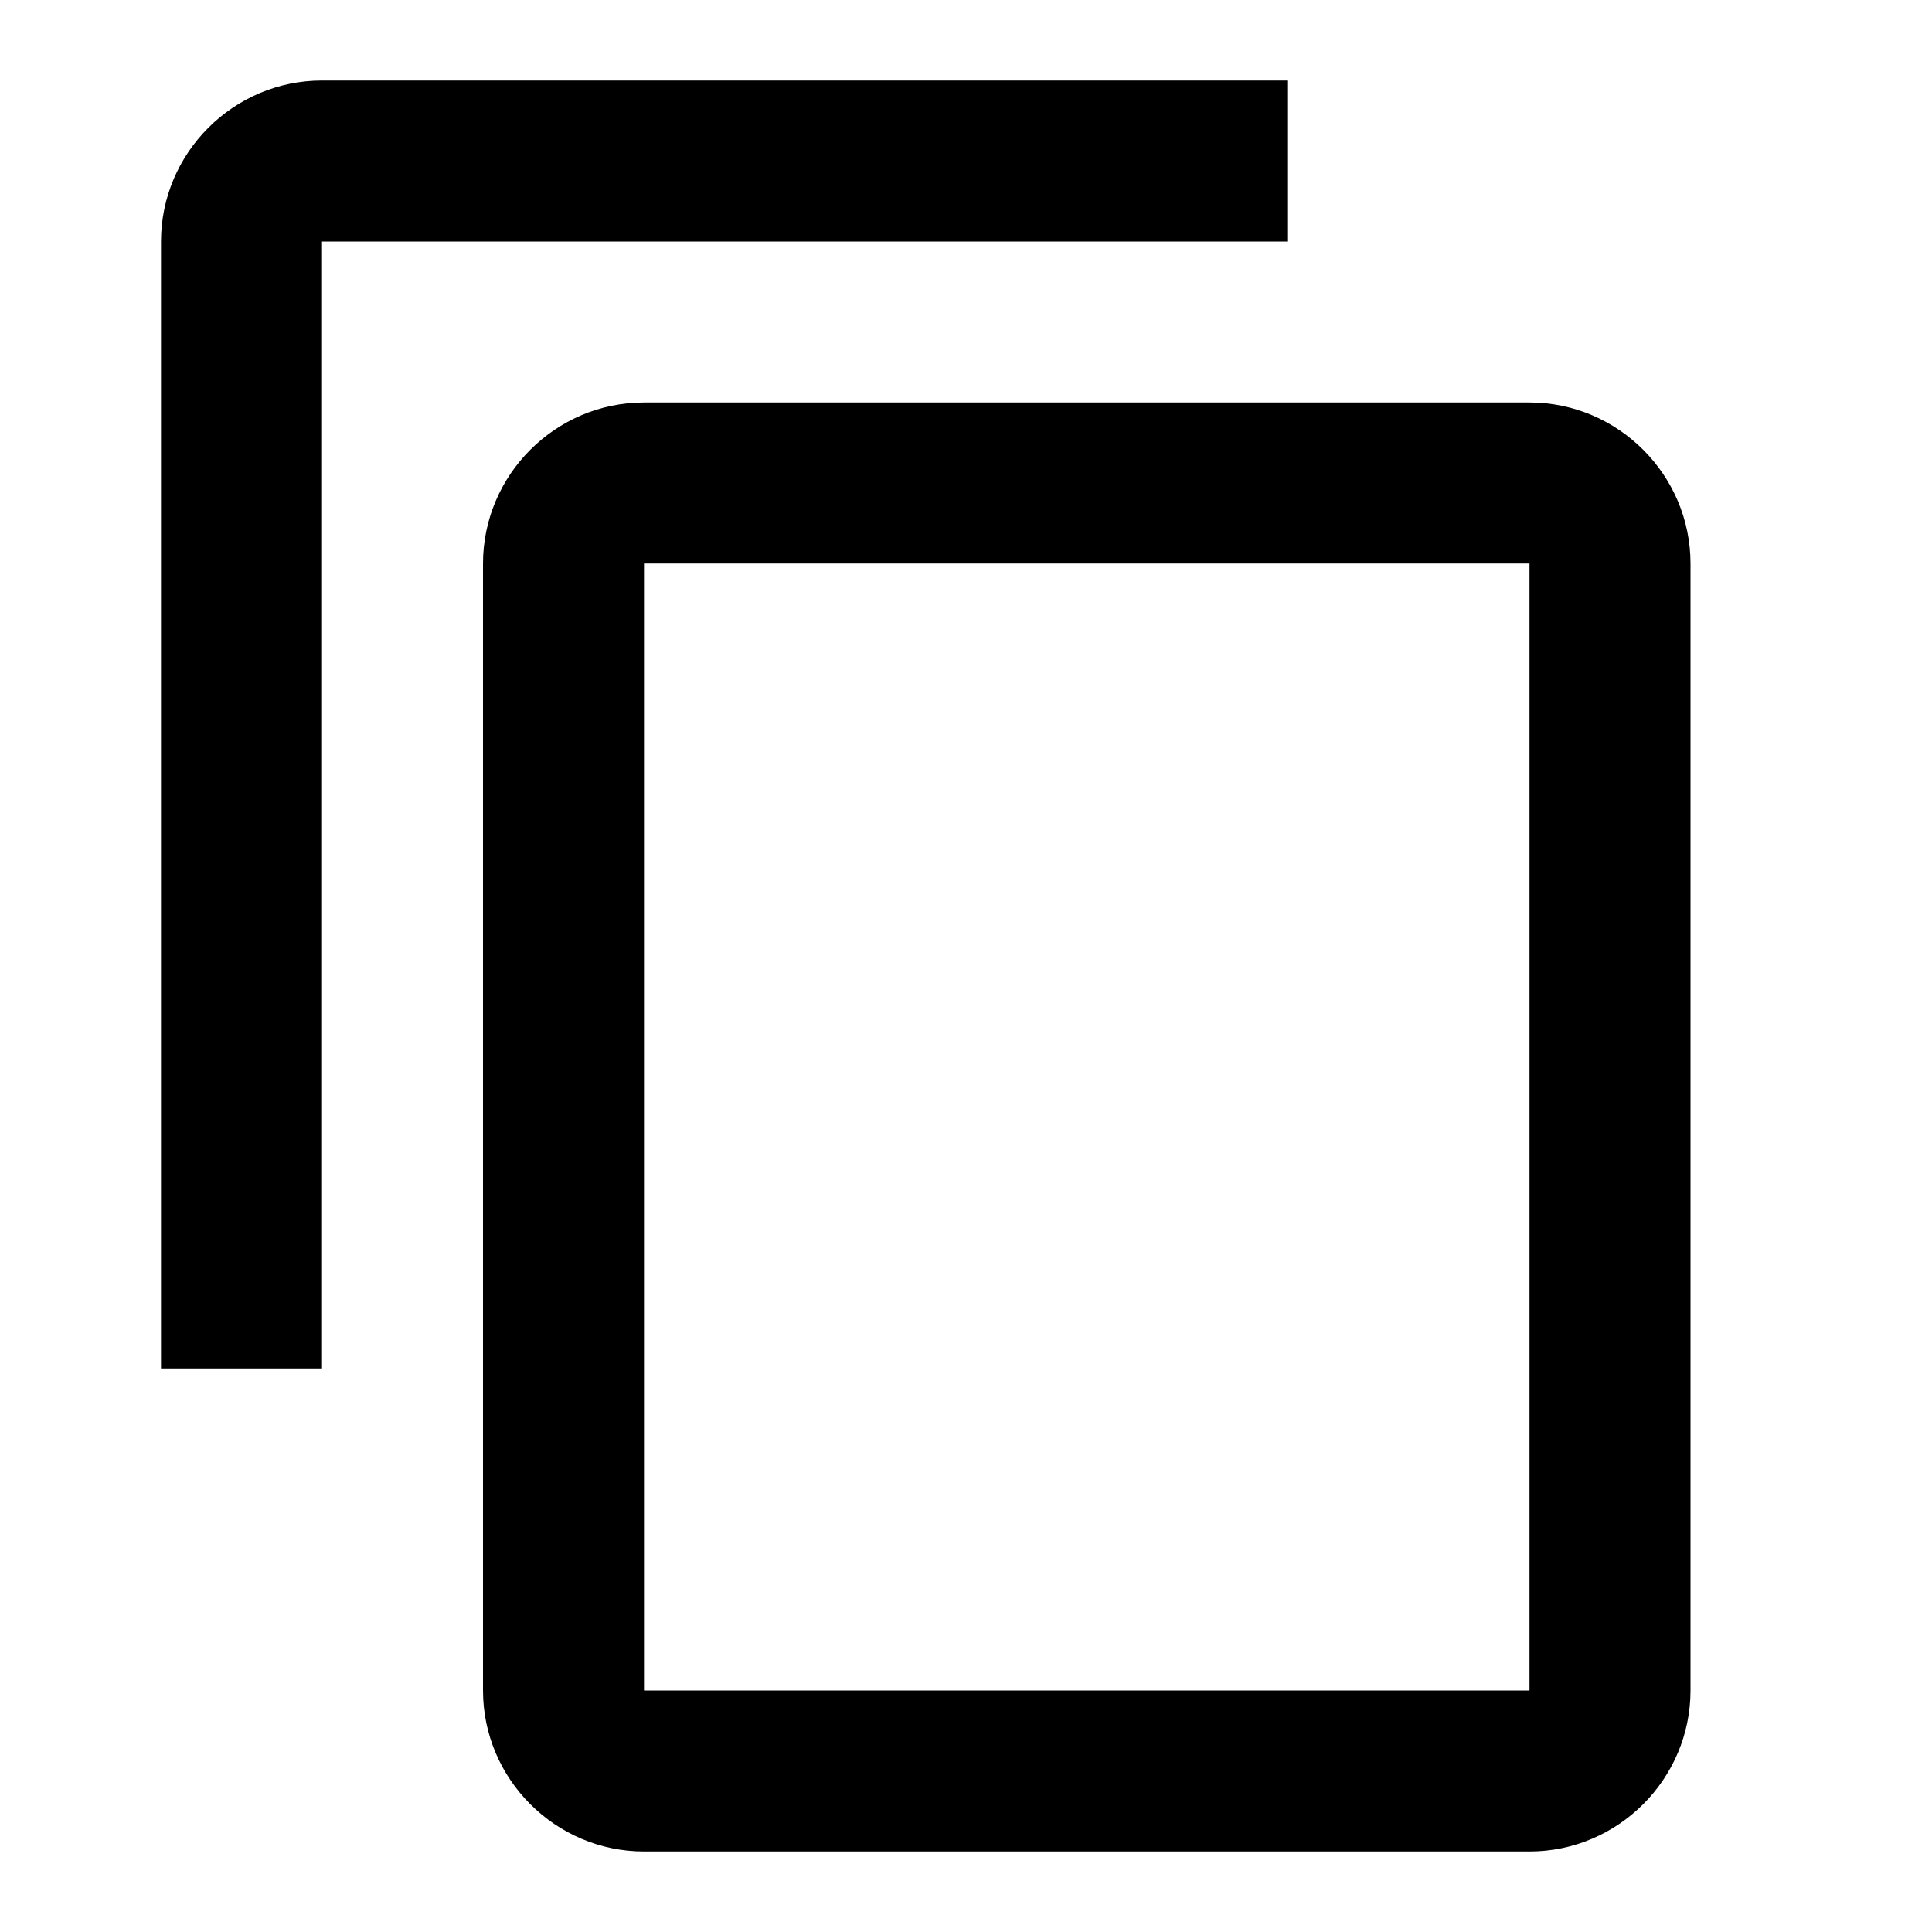
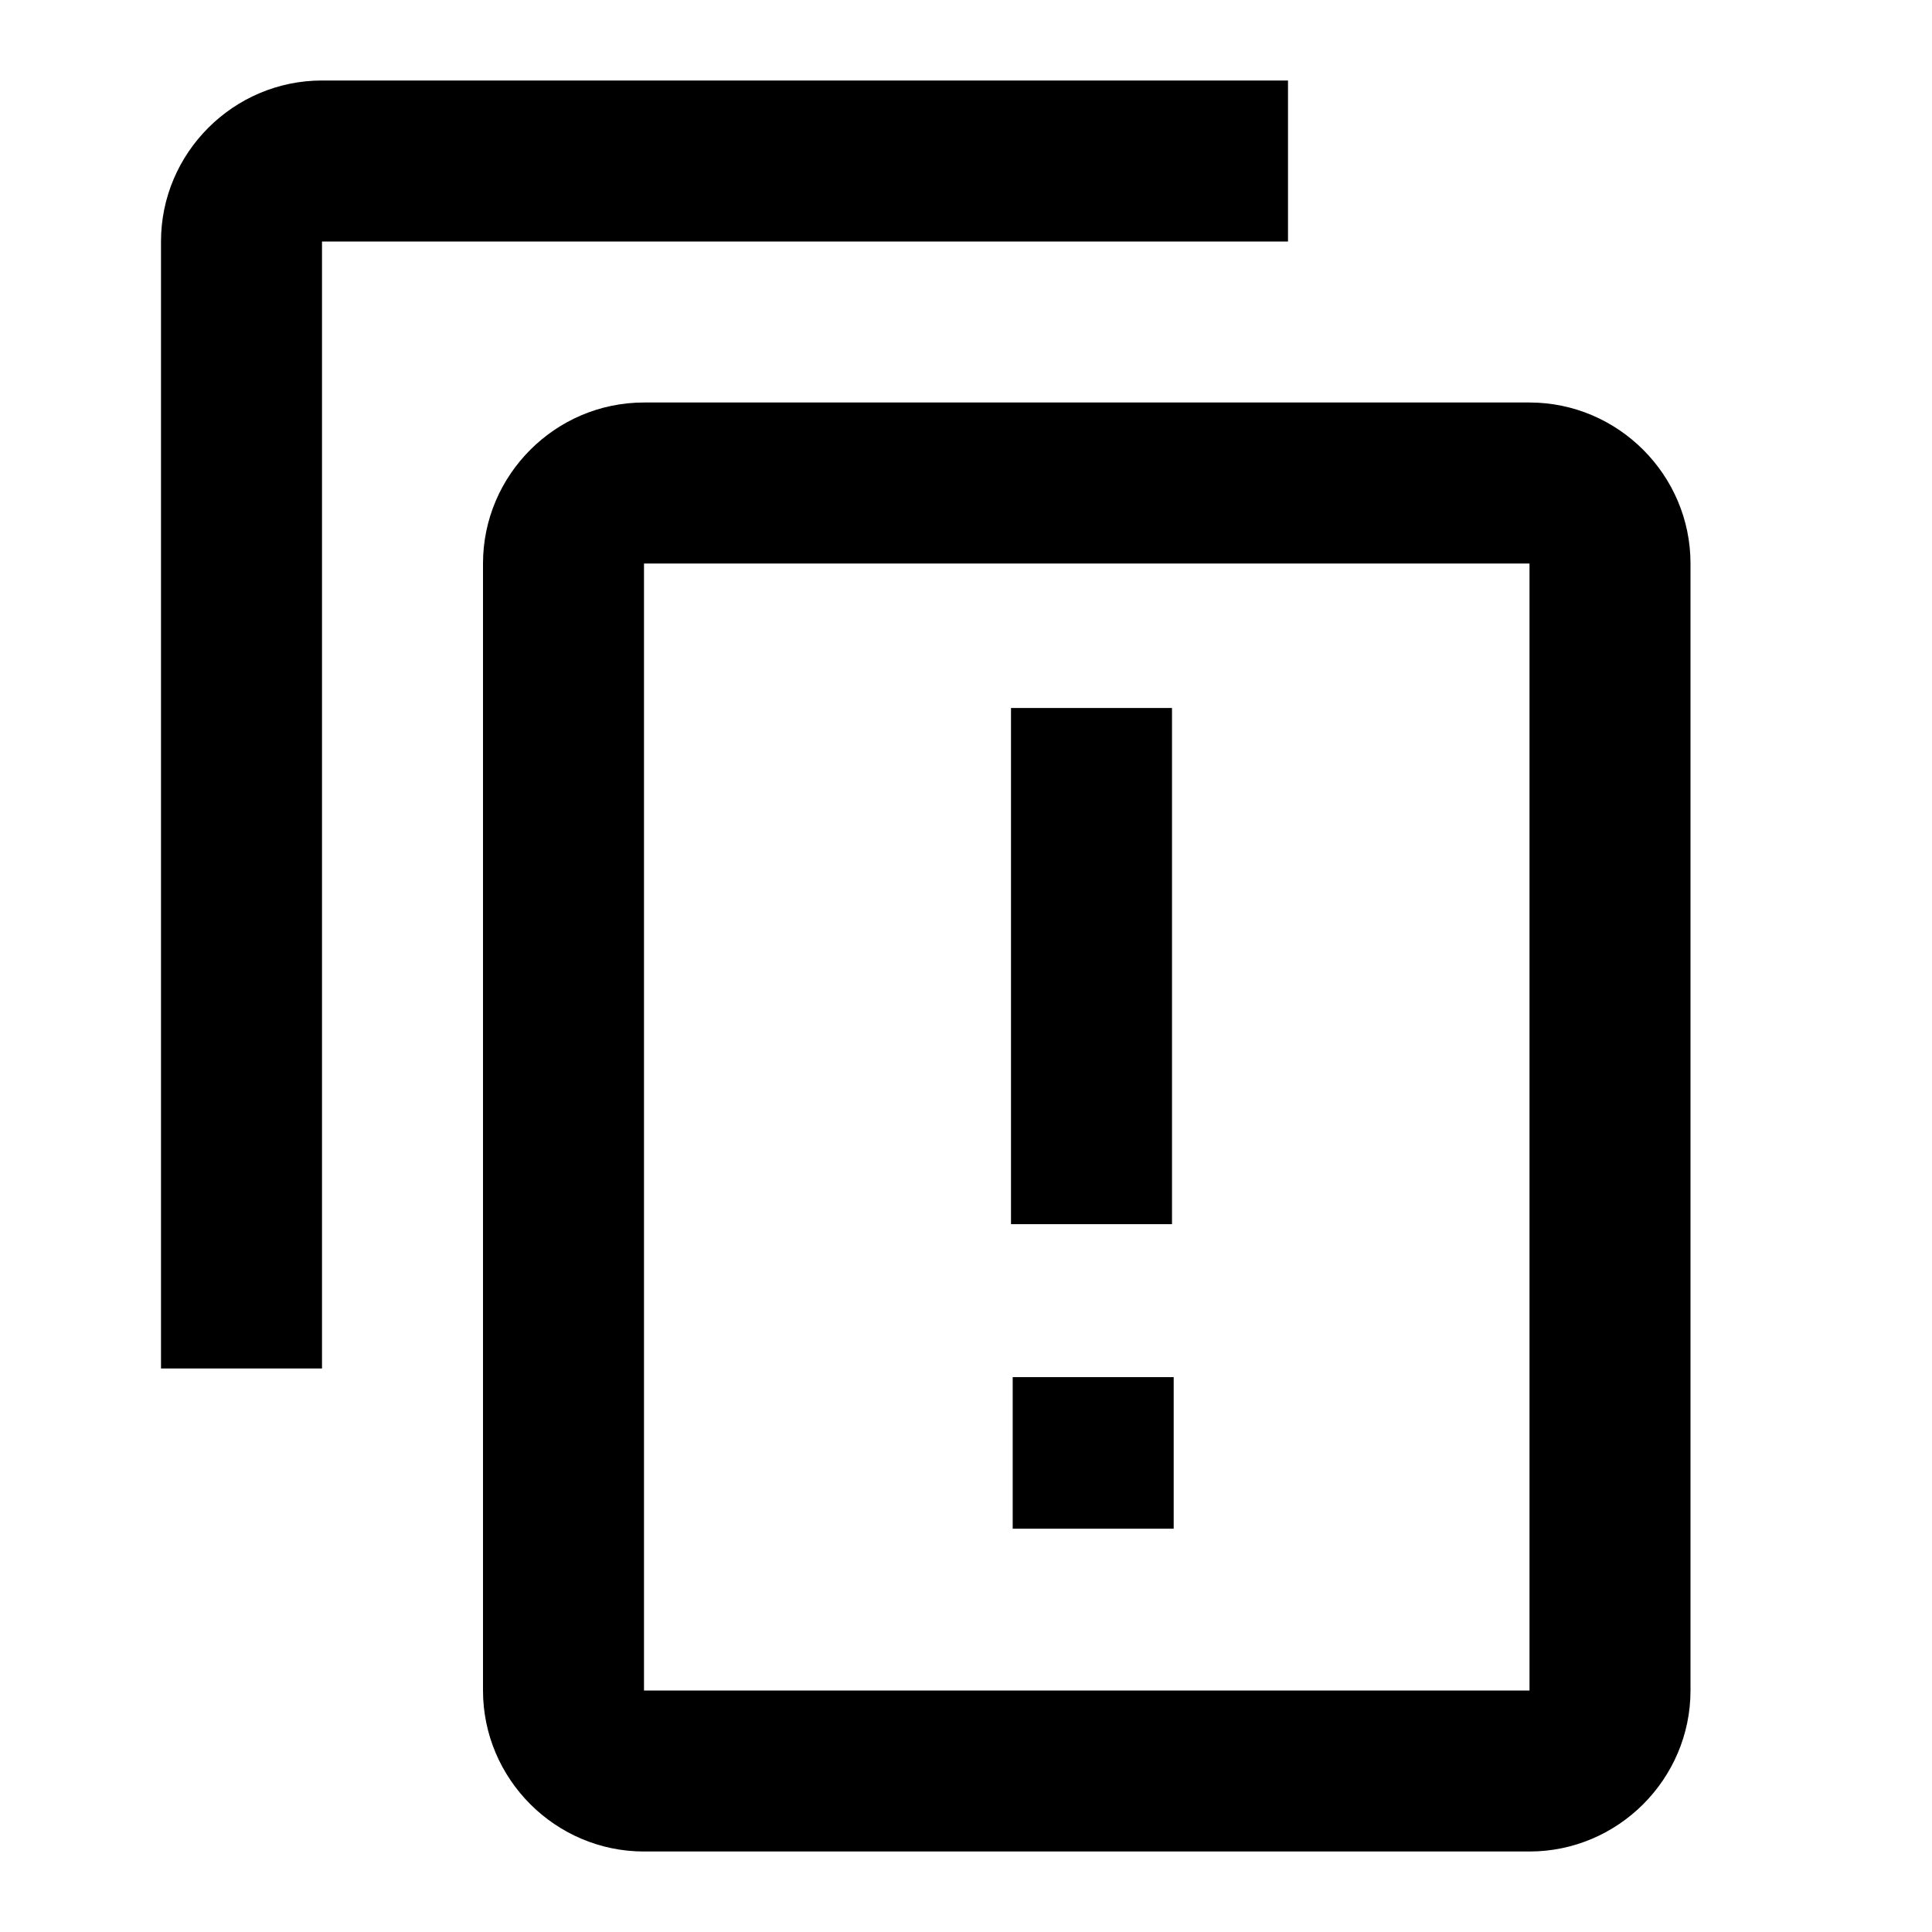
- <svg xmlns="http://www.w3.org/2000/svg" height="24px" viewBox="0 0 24 24" width="24px" fill="#000000">
-   <path d="M0 0h24v24H0V0z" fill="none" />
-   <path d="M16 1H4c-1.1 0-2 .9-2 2v14h2V3h12V1zm3 4H8c-1.1 0-2 .9-2 2v14c0 1.1.9 2 2 2h11c1.1 0 2-.9 2-2V7c0-1.1-.9-2-2-2zm0 16H8V7h11v14z" />
+ <svg xmlns="http://www.w3.org/2000/svg" height="24px" viewBox="0 0 24 24" width="24px" fill="#000000" id="svg2" version="1.1">
+   <defs id="defs10" />
+   <path d="M0 0h24v24H0V0z" fill="none" id="path4" />
+   <path d="M 4 1 C 2.9 1 2 1.9 2 3 L 2 17 L 4 17 L 4 3 L 16 3 L 16 1 L 4 1 z M 8 5 C 6.9 5 6 5.9 6 7 L 6 21 C 6 22.1 6.9 23 8 23 L 19 23 C 20.1 23 21 22.1 21 21 L 21 7 C 21 5.9 20.1 5 19 5 L 8 5 z M 8 7 L 19 7 L 19 21 L 8 21 L 8 7 z M 12.559 8.795 L 12.559 15.207 L 14.559 15.207 L 14.559 8.795 L 12.559 8.795 z M 12.58 17.107 L 12.58 18.99 L 14.58 18.99 L 14.58 17.107 L 12.58 17.107 z " id="path6" />
</svg>
